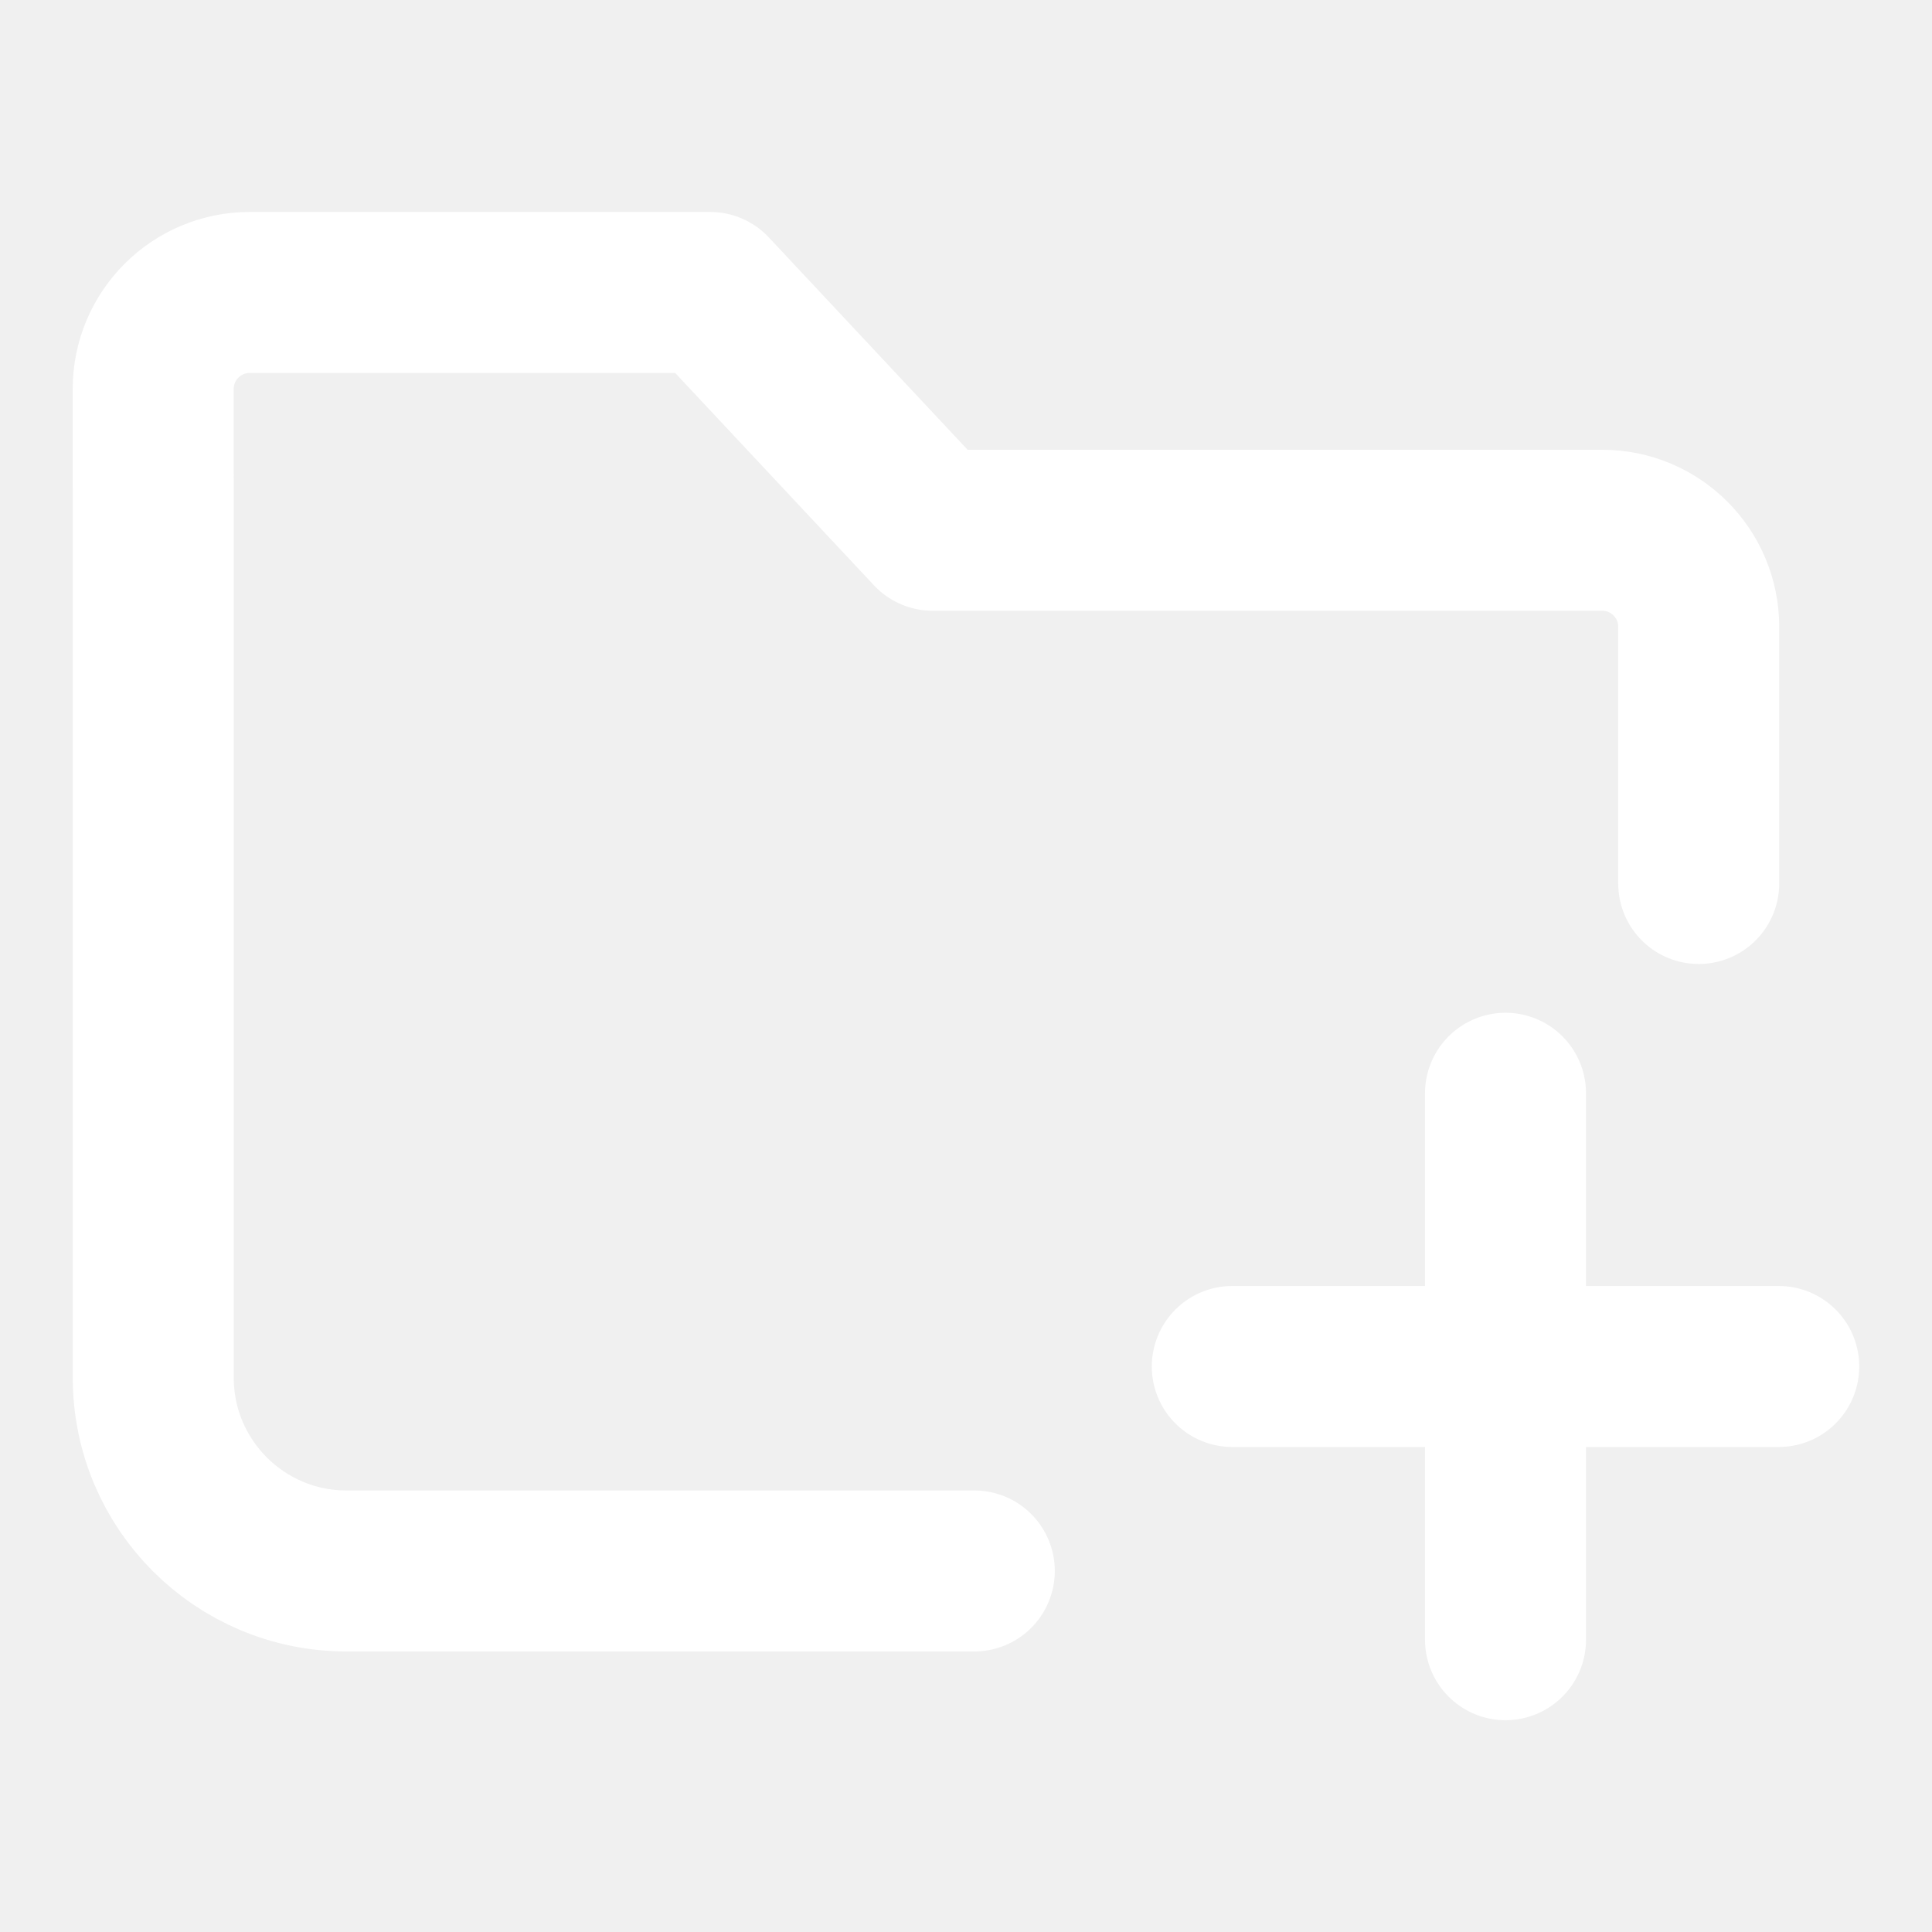
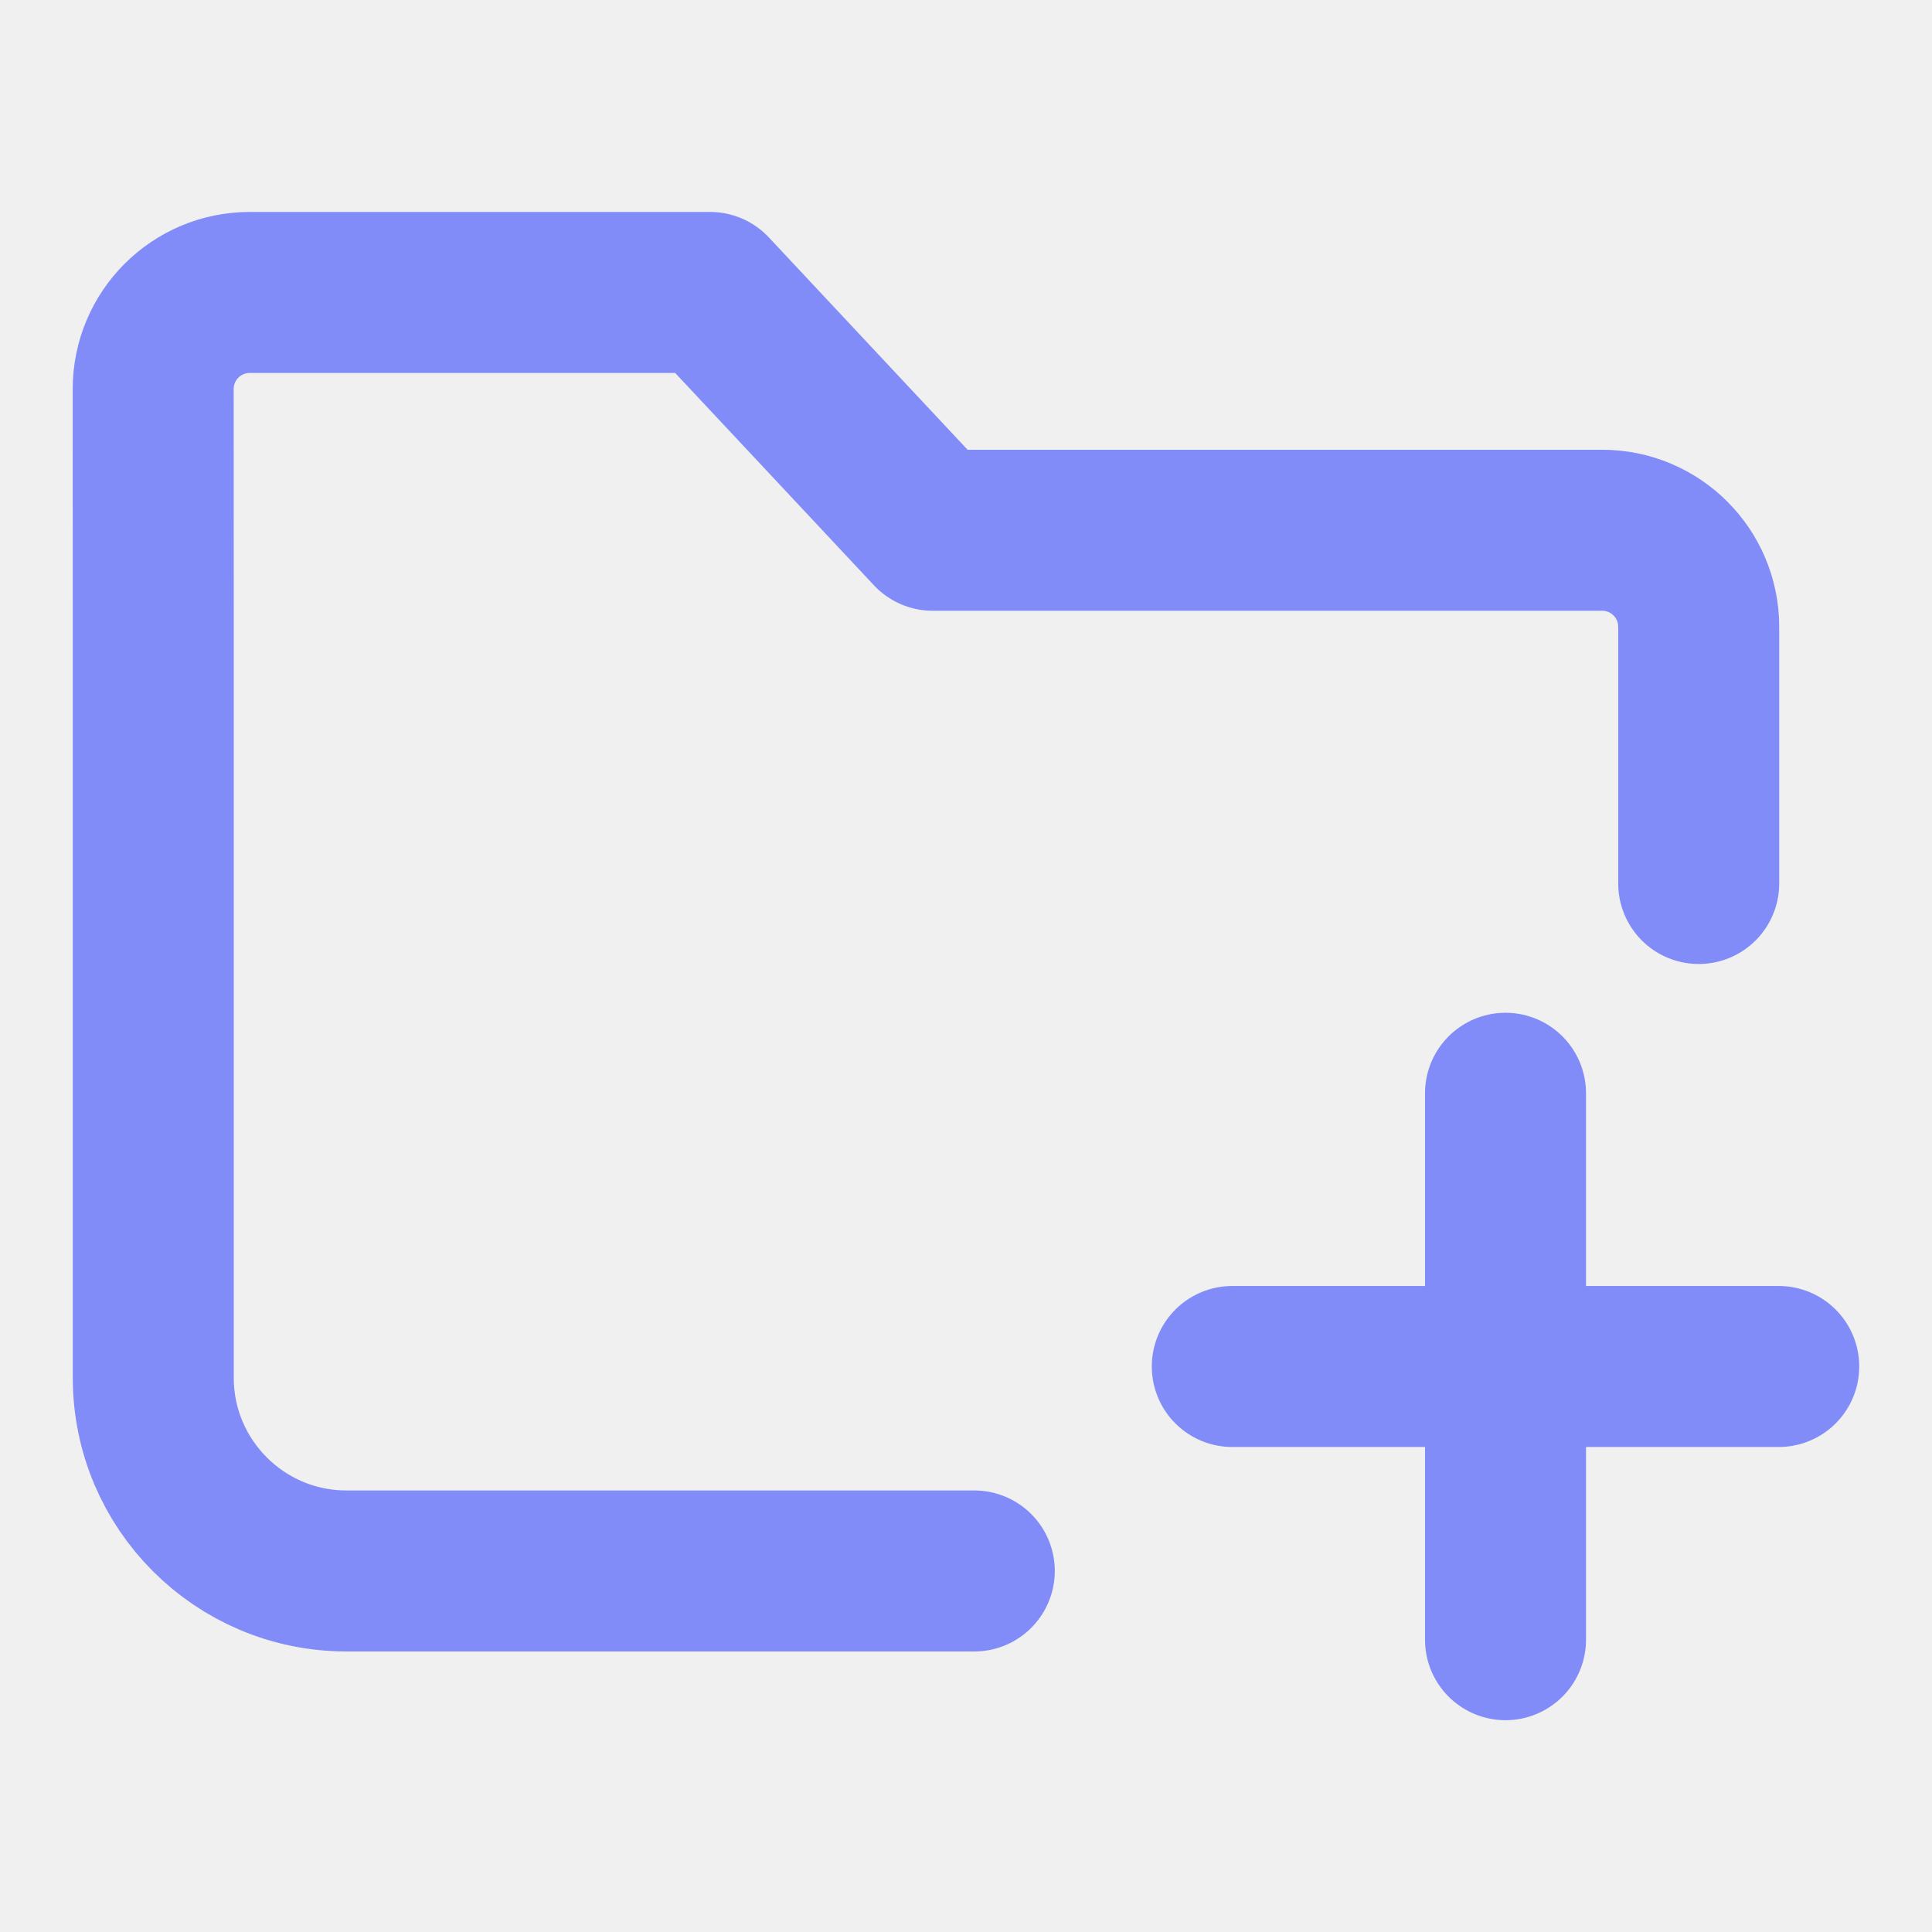
<svg xmlns="http://www.w3.org/2000/svg" fill="none" height="24" viewBox="0 0 24 24" width="24">
-   <path d="m12.103 19.515h-7.799c-1.325 0-2.4-1.075-2.4-2.4l0-9.124c0-.914-0-2.216-.001-3.158-0-.663.537-1.2 1.2-1.2h5.718l2.765 2.954h8.316c.663 0 1.2.537 1.2 1.2v3.188m-2.4 9.394v-3.394m0 0v-3.394m0 3.394h-3.394m3.394 0h3.394" stroke="#fff" stroke-linecap="round" stroke-linejoin="round" stroke-width="2" />
+   <path d="m12.103 19.515h-7.799c-1.325 0-2.4-1.075-2.4-2.4l0-9.124c0-.914-0-2.216-.001-3.158-0-.663.537-1.2 1.2-1.2h5.718l2.765 2.954h8.316c.663 0 1.2.537 1.2 1.2v3.188m-2.4 9.394v-3.394m0 0v-3.394m0 3.394h-3.394m3.394 0h3.394" stroke="#818cf8" stroke-linecap="round" stroke-linejoin="round" stroke-width="2" />
</svg>
